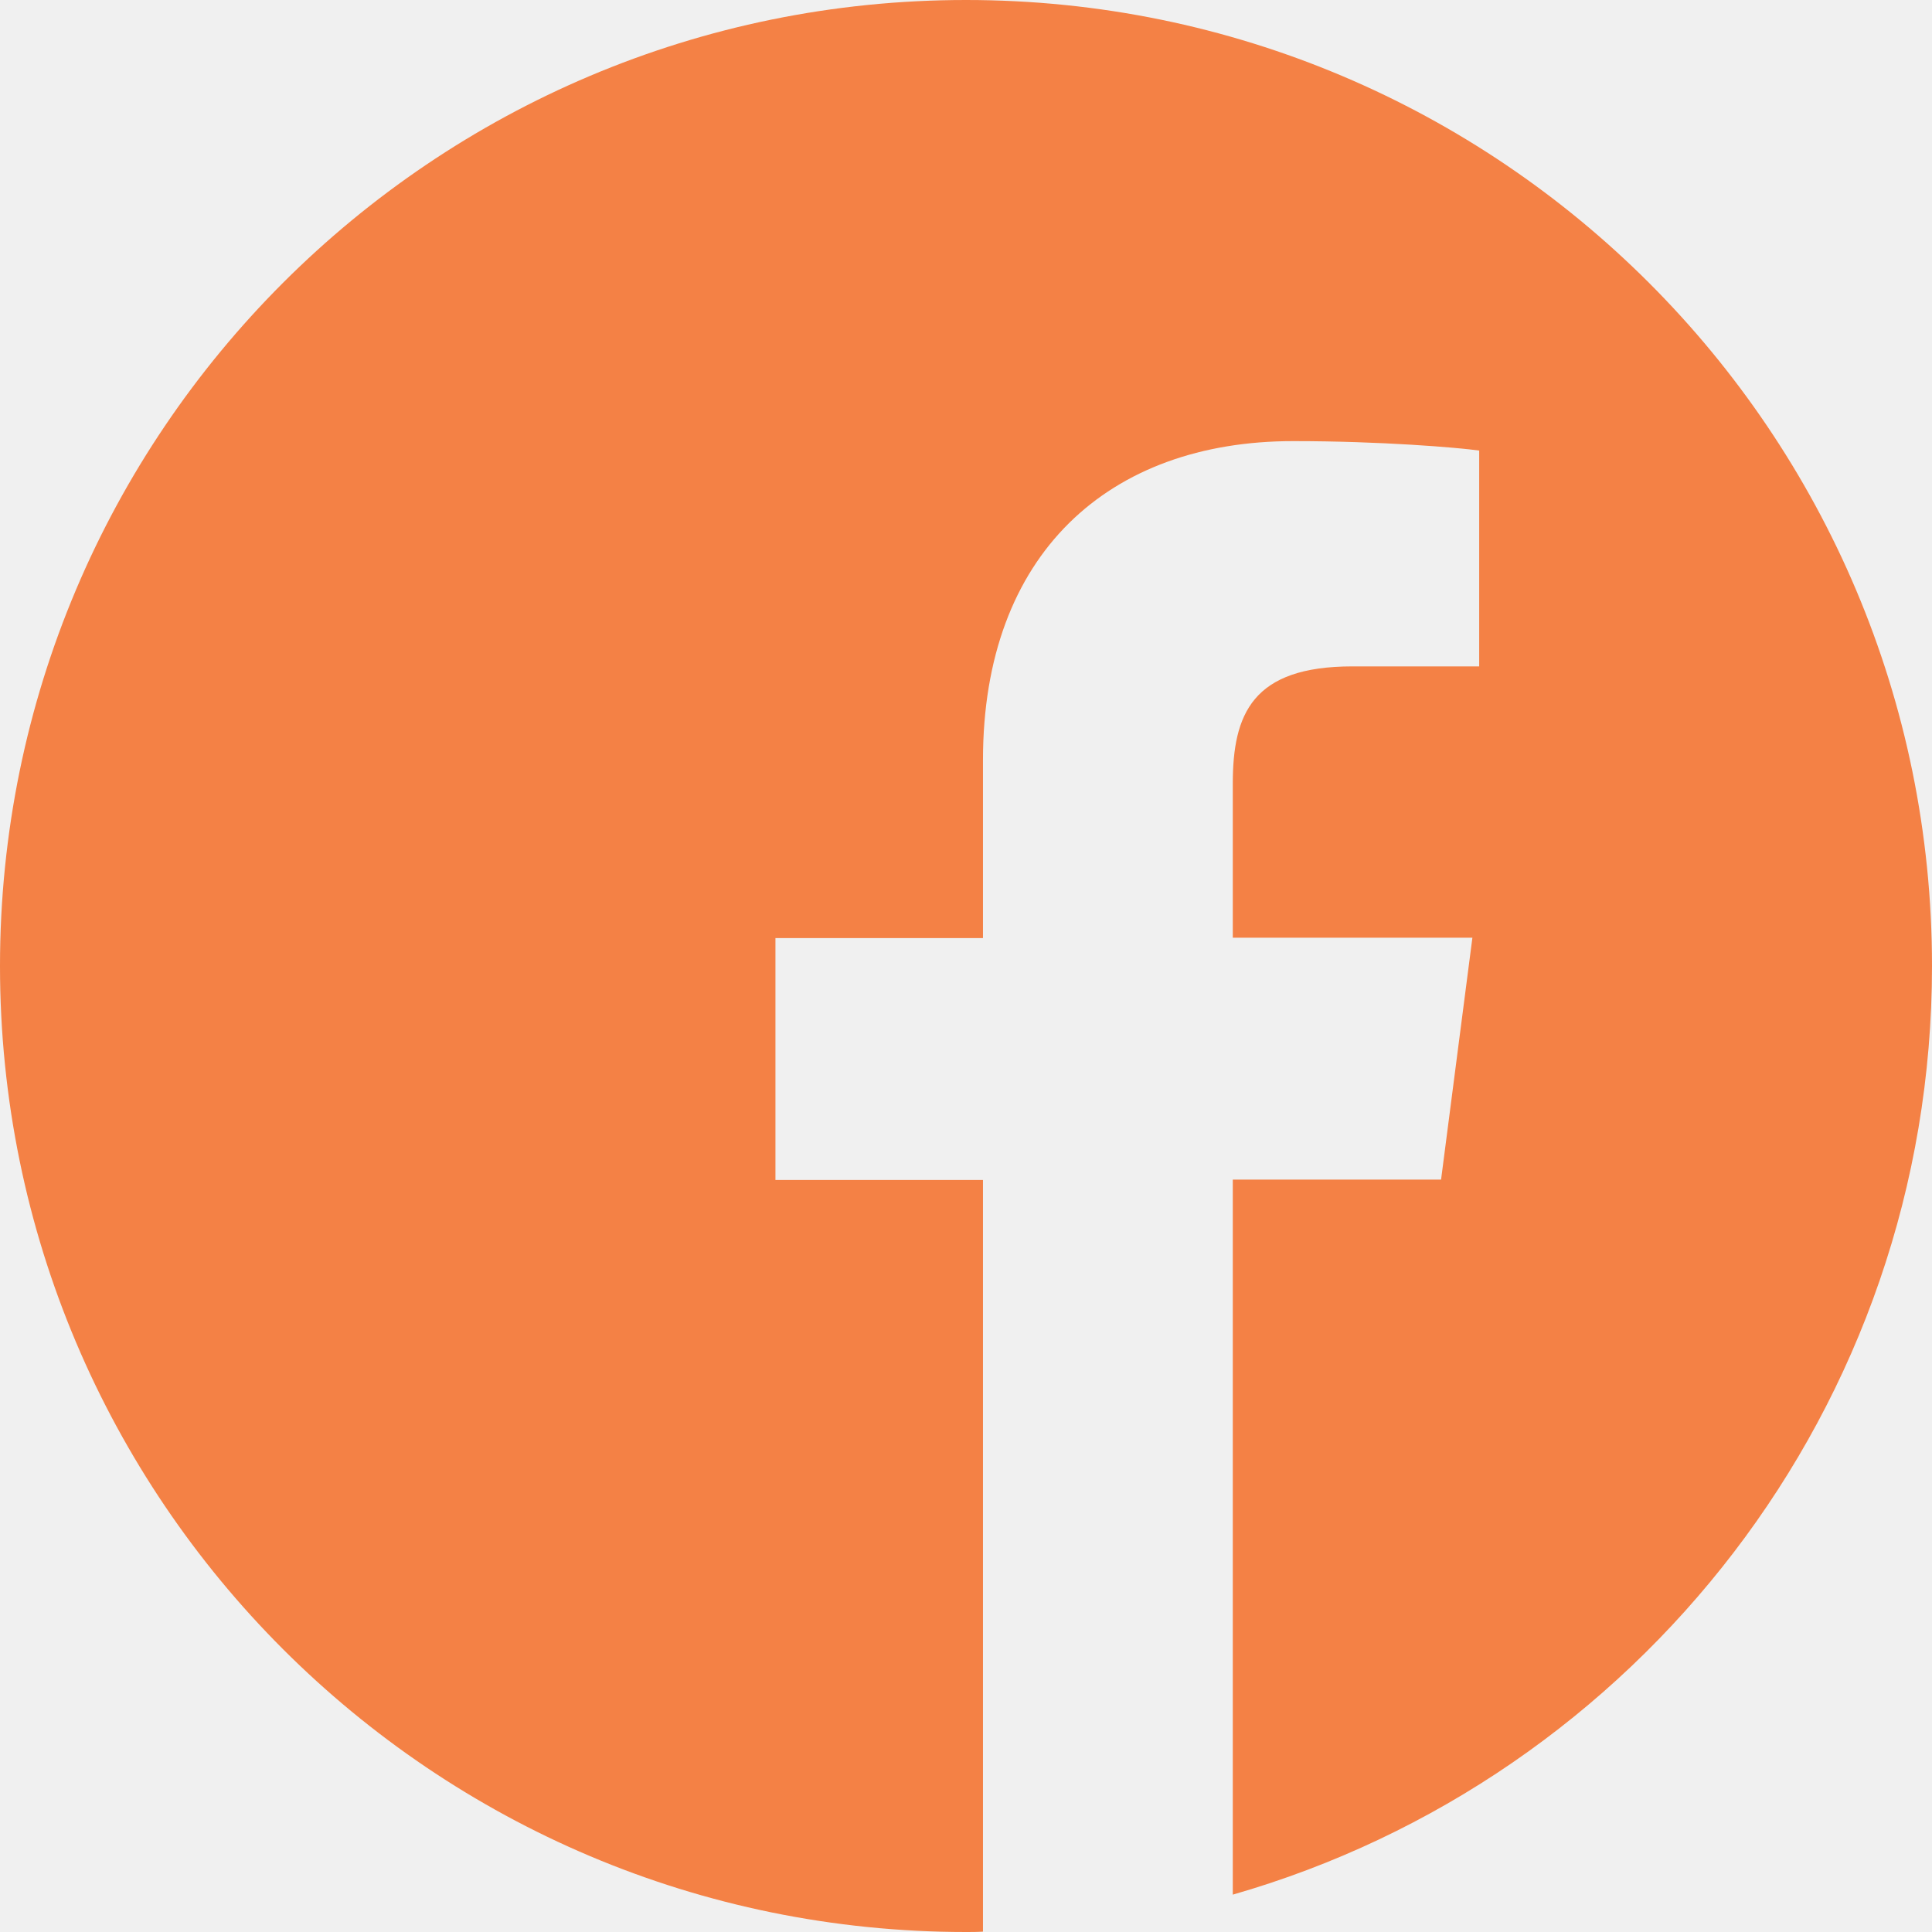
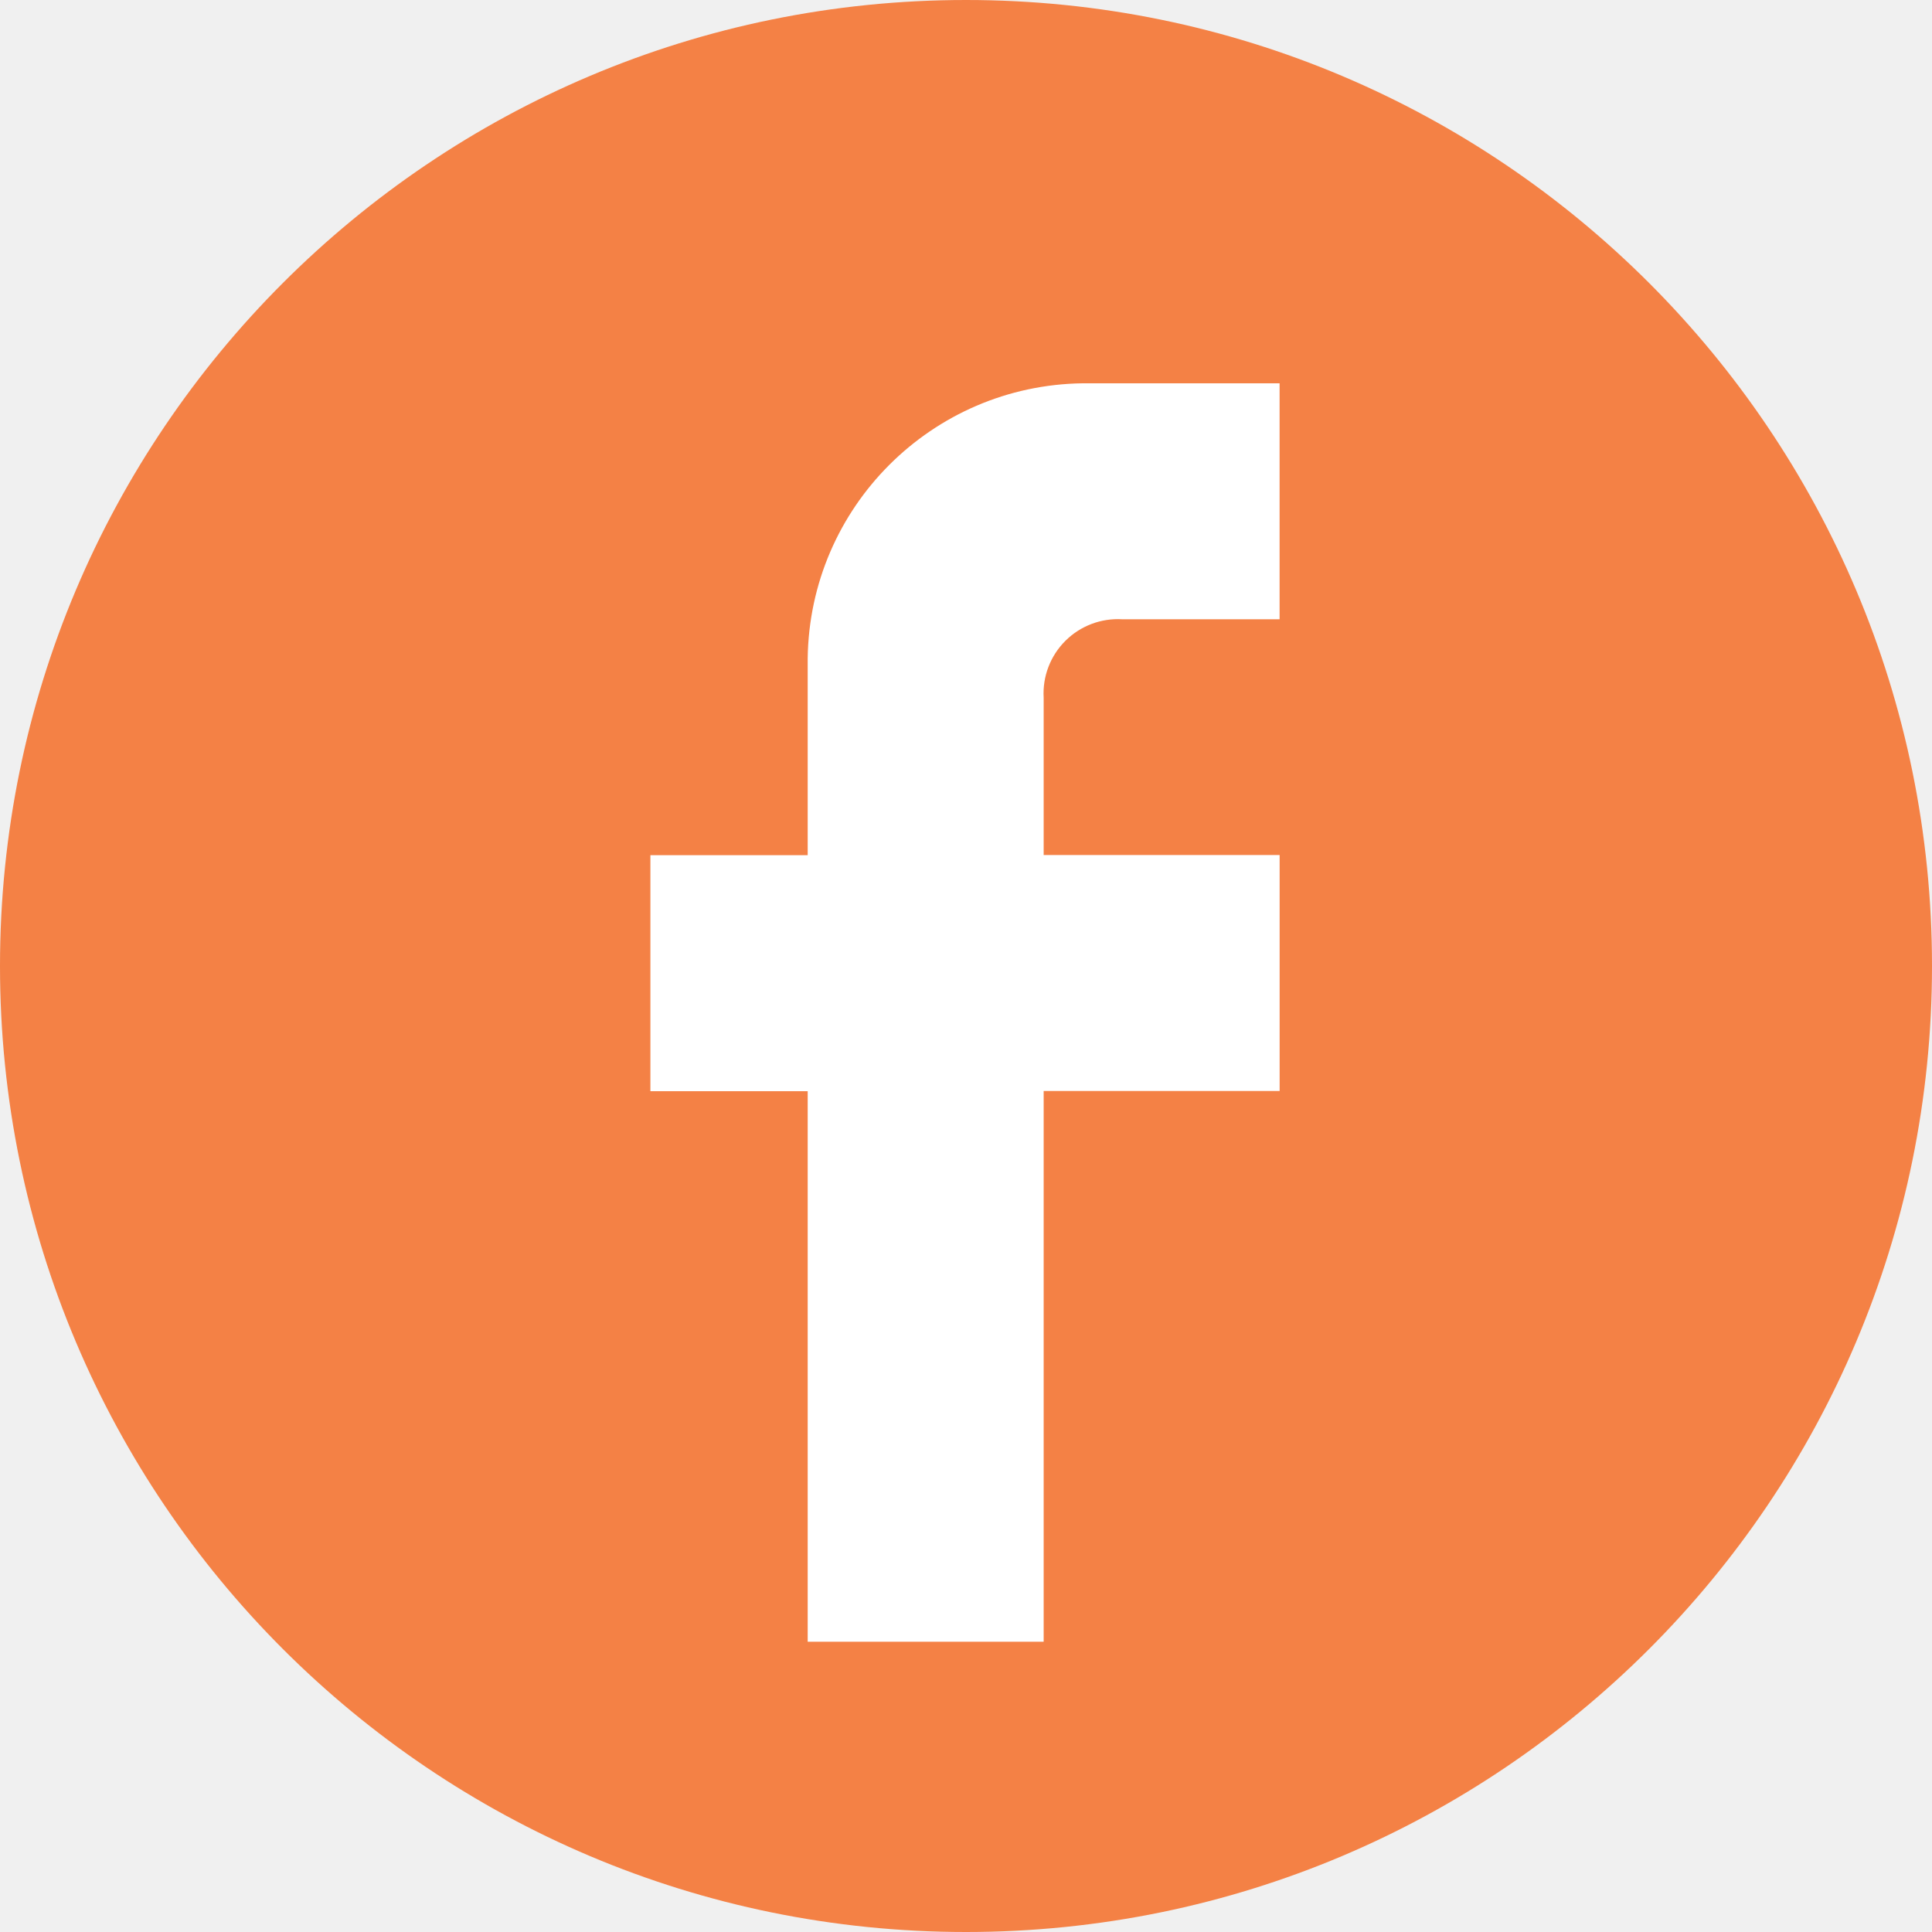
- <svg xmlns="http://www.w3.org/2000/svg" fill="#F48145" id="Capa_1" enable-background="new 0 0 512 512" height="512" viewBox="0 0 512 512" width="512">
-   <path d="m512 256c0-141.4-114.6-256-256-256s-256 114.6-256 256 114.6 256 256 256c1.5 0 3 0 4.5-.1v-199.2h-55v-64.1h55v-47.2c0-54.7 33.4-84.5 82.2-84.5 23.4 0 43.5 1.7 49.3 2.5v57.2h-33.6c-26.5 0-31.7 12.6-31.7 31.1v40.8h63.5l-8.3 64.1h-55.2v189.5c107-30.7 185.3-129.2 185.3-246.1z" />
+ <svg xmlns="http://www.w3.org/2000/svg" width="51" height="51" viewBox="0 0 51 51">
+   <g id="Group_6162" data-name="Group 6162" transform="translate(-2742 -4112)">
+     <circle id="Ellipse_39" data-name="Ellipse 39" cx="25.5" cy="25.5" r="25.5" transform="translate(2742 4112)" fill="#f48145" />
+     <path id="Path" d="M16.609,6.229H12.457A1.962,1.962,0,0,0,10.381,8.3v4.152h6.229v6.229H10.381V33.219H4.152V18.686H0V12.457H4.152V7.267A7.356,7.356,0,0,1,11.419,0h5.19Z" transform="translate(2759.169 4122.118)" fill="#fff" />
+   </g>
</svg>
